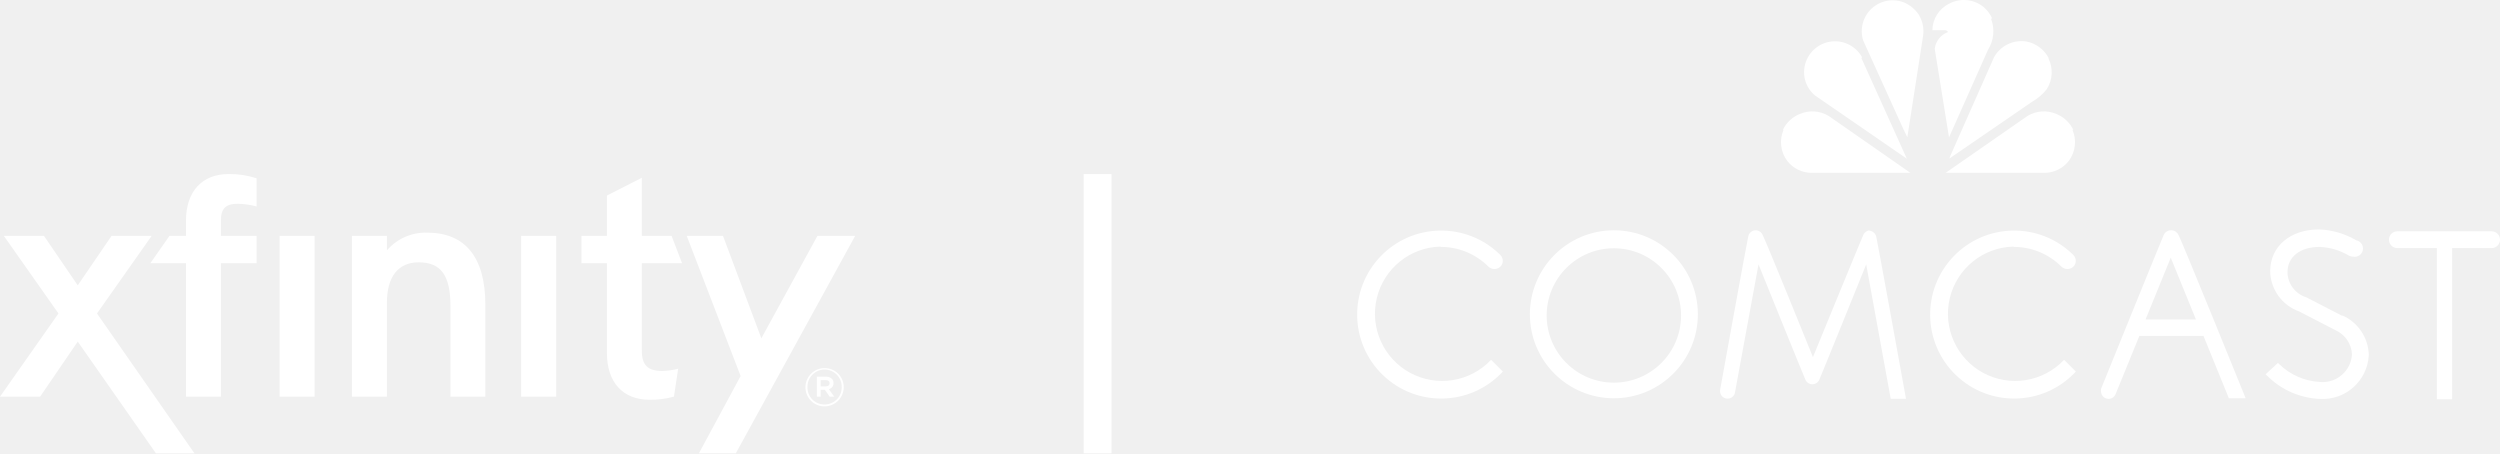
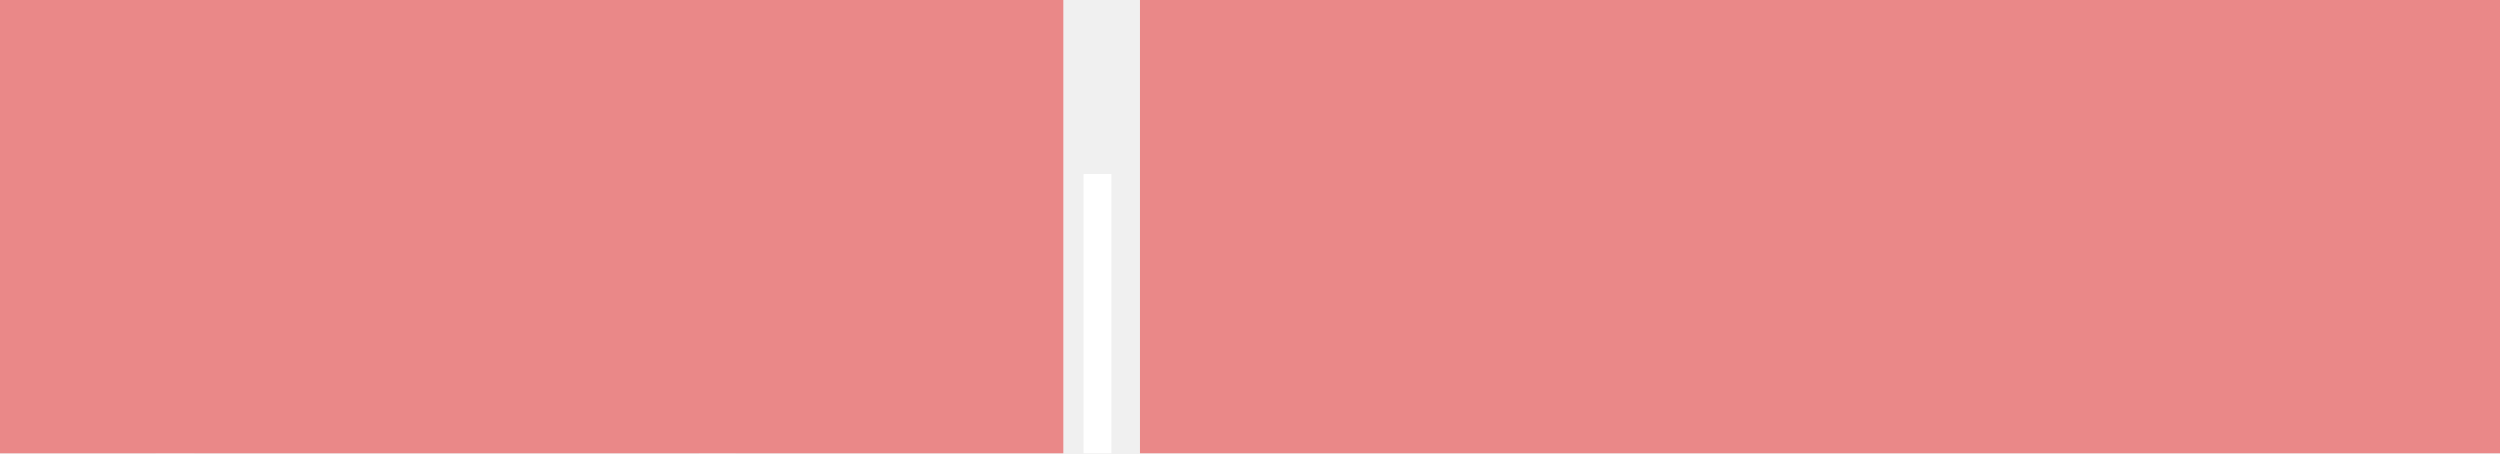
- <svg xmlns="http://www.w3.org/2000/svg" viewBox="0 0 179.451 32.539">
-   <g id="da0eb711-9b48-427d-a7cf-ad984e1d1f4c" data-name="Layer 2">
-     <g id="4dc961dc-4ec8-47aa-a9ba-ba471dfdf282" data-name="Layer 1">
-       <rect x="77.785" y="12.493" width="2" height="20.046" fill="#fff" />
-       <g>
-         <path d="M142.915,1.337a2.508,2.508,0,0,1-.217,2.243l-2.797,6.282h0l-1.025-6.355a1.459,1.459,0,0,1,.953-1.206.265.265,0,0,0-.181-.133h-.941A2.158,2.158,0,0,1,139.912.263a2.243,2.243,0,0,1,2.472.241,2.327,2.327,0,0,1,.615.82" fill="#fff" />
-         <path d="M137.766,1.12a2.255,2.255,0,0,1,.277,1.435l-1.133,7.295h0l-.289-.591-2.882-6.355a2.219,2.219,0,0,1,2.966-2.713,2.412,2.412,0,0,1,1.061.916" fill="#fff" />
-         <path d="M147.039,4.194A2.243,2.243,0,0,1,146.918,6.401a3.738,3.738,0,0,1-1.073.916L139.924,11.381h0l.072-.193L143.132,4.11a2.255,2.255,0,0,1,2.315-1.133,2.291,2.291,0,0,1,1.616,1.206" fill="#fff" />
-         <path d="M133.606,4.158l3.268,7.235h0l-6.584-4.534a2.17,2.17,0,0,1-.711-2.267,2.219,2.219,0,0,1,4.088-.47" fill="#fff" />
-         <path d="M148.763,9.319a2.243,2.243,0,0,1-.265,2.231,2.219,2.219,0,0,1-1.821.856H139.659l5.884-4.088a2.267,2.267,0,0,1,2.074-.133,2.303,2.303,0,0,1,1.206,1.133" fill="#fff" />
-         <path d="M128.023,9.319a2.243,2.243,0,0,0,.265,2.231,2.219,2.219,0,0,0,1.821.856h7.018l-5.872-4.088a2.267,2.267,0,0,0-2.074-.133,2.303,2.303,0,0,0-1.206,1.133" fill="#fff" />
-         <path d="M115.844,27.467a4.823,4.823,0,1,1,4.823-4.823,4.823,4.823,0,0,1-4.823,4.823m0-10.937a6.029,6.029,0,1,0,6.029,6.029,6.029,6.029,0,0,0-6.029-6.029" fill="#fff" />
-         <path d="M168.14,22.68,165.548,21.341a1.917,1.917,0,0,1-1.351-1.797c0-1.109.904-1.821,2.315-1.821a4.498,4.498,0,0,1,2.098.627.615.615,0,0,0,.289.072.597.597,0,0,0,.241-1.17,5.74,5.74,0,0,0-2.677-.784c-2.062,0-3.509,1.206-3.509,3.015a3.123,3.123,0,0,0,2.074,2.87l2.592,1.338a2.002,2.002,0,0,1,1.206,1.748,2.11,2.11,0,0,1-2.229,1.984q-.043-.003-.086-.007a4.498,4.498,0,0,1-2.906-1.278l-.096-.084-.88.808.109.109a5.667,5.667,0,0,0,3.786,1.664,3.316,3.316,0,0,0,3.506-3.114l.003-.057a3.195,3.195,0,0,0-1.893-2.822" fill="#fff" />
-         <path d="M103.4,17.724a4.823,4.823,0,0,1,3.449,1.423.627.627,0,0,0,.844,0,.591.591,0,0,0,.009-.836l-.009-.009-.072-.072a6.029,6.029,0,1,0,.174,8.525q.04-.042.079-.084l-.844-.844a4.823,4.823,0,1,1-3.617-8.127" fill="#fff" />
-         <path d="M144.53,17.724a4.823,4.823,0,0,1,3.449,1.423.627.627,0,0,0,.844,0,.591.591,0,0,0,.009-.836l-.009-.009-.072-.072a6.029,6.029,0,1,0,.174,8.525q.04-.042.079-.084l-.844-.844a4.823,4.823,0,1,1-3.617-8.127" fill="#fff" />
-         <path d="M134.245,16.53a.567.567,0,0,0-.494.326c-.096.193-3.617,8.778-3.617,8.778s-3.473-8.585-3.617-8.778a.54.54,0,0,0-1.025.109c-.072.241-2.026,11.045-2.026,11.045a.652.652,0,0,0,0,.109.543.543,0,0,0,1.061.109l1.7-9.249s3.268,8.079,3.364,8.272a.543.543,0,0,0,1.001,0c.096-.193,3.364-8.272,3.364-8.272l1.76,9.646h1.097s-2.062-11.383-2.134-11.636a.567.567,0,0,0-.531-.434" fill="#fff" />
-         <path d="M154.008,22.933l1.809-4.437,1.809,4.437Zm1.809-6.403a.567.567,0,0,0-.506.338c-.096.193-4.498,11.045-4.498,11.045a.555.555,0,0,0,0,.205.543.543,0,0,0,1.037.193l1.712-4.196h4.606L159.989,28.588h1.206s-4.679-11.54-4.823-11.72a.567.567,0,0,0-.494-.338" fill="#fff" />
-         <path d="M178.836,16.602h-6.753a.603.603,0,0,0,0,1.206H174.917V28.66h1.097V17.808h2.834a.603.603,0,0,0,0-1.206" fill="#fff" />
+ <svg xmlns="http://www.w3.org/2000/svg" viewBox="0 0 179.467 32.539">
+   <g id="72e773c9-f5c7-48f1-9399-e0fda58e4007" data-name="Layer 2">
+     <g id="a90608af-d0a1-44d6-9620-b7967f1c48c3" data-name="Layer 1">
+       <g id="8b1e3053-bddb-490c-97ad-31587e0cf1ab" data-name="da0eb711-9b48-427d-a7cf-ad984e1d1f4c">
+         <g id="33ba3a0e-8f88-4d4b-924b-f216fbbc5301" data-name="4dc961dc-4ec8-47aa-a9ba-ba471dfdf282">
+           <rect x="77.785" y="12.493" width="2" height="20.046" fill="#fff" />
+           <g>
+             <path d="M142.915,1.337a2.508,2.508,0,0,1-.217,2.243L139.9,9.862h0l-1.025-6.355a1.459,1.459,0,0,1,.953-1.206.265.265,0,0,0-.181-.133h-.941A2.158,2.158,0,0,1,139.912.263a2.243,2.243,0,0,1,2.472.241,2.327,2.327,0,0,1,.615.82" fill="#fff" />
+             <path d="M137.766,1.12a2.255,2.255,0,0,1,.277,1.435l-1.133,7.295h0l-.289-.591-2.882-6.355A2.219,2.219,0,0,1,136.705.191a2.412,2.412,0,0,1,1.061.916" fill="#fff" />
+             <path d="M147.039,4.194A2.243,2.243,0,0,1,146.918,6.401a3.738,3.738,0,0,1-1.073.916L139.924,11.381h0l.072-.193L143.132,4.11a2.255,2.255,0,0,1,2.315-1.133,2.291,2.291,0,0,1,1.616,1.206" fill="#fff" />
+             <path d="M133.606,4.158l3.268,7.235h0l-6.584-4.534a2.17,2.17,0,0,1-.711-2.267,2.219,2.219,0,0,1,4.088-.47" fill="#fff" />
+             <path d="M148.763,9.319a2.243,2.243,0,0,1-.265,2.231,2.219,2.219,0,0,1-1.821.856H139.659l5.884-4.088a2.267,2.267,0,0,1,2.074-.133,2.303,2.303,0,0,1,1.206,1.133" fill="#fff" />
+             <path d="M128.023,9.319a2.243,2.243,0,0,0,.265,2.231,2.219,2.219,0,0,0,1.821.856h7.018l-5.872-4.088a2.267,2.267,0,0,0-2.074-.133,2.303,2.303,0,0,0-1.206,1.133" fill="#fff" />
+             <path d="M115.844,27.467a4.823,4.823,0,1,1,4.823-4.823,4.823,4.823,0,0,1-4.823,4.823h0m0-10.937a6.029,6.029,0,1,0,6.029,6.029,6.029,6.029,0,0,0-6.029-6.029" fill="#fff" />
+             <path d="M168.14,22.68l-2.592-1.339a1.917,1.917,0,0,1-1.351-1.797c0-1.109.904-1.821,2.315-1.821a4.498,4.498,0,0,1,2.098.627.615.615,0,0,0,.289.072.597.597,0,0,0,.241-1.17h0a5.74,5.74,0,0,0-2.677-.784c-2.062,0-3.509,1.206-3.509,3.015a3.123,3.123,0,0,0,2.074,2.87l2.592,1.338a2.002,2.002,0,0,1,1.206,1.748,2.11,2.11,0,0,1-2.229,1.984h0q-.043-.003-.086-.007a4.498,4.498,0,0,1-2.906-1.278l-.096-.084-.88.808.109.109a5.667,5.667,0,0,0,3.786,1.664,3.316,3.316,0,0,0,3.506-3.114l.003-.057a3.195,3.195,0,0,0-1.893-2.822" fill="#fff" />
+             <path d="M103.4,17.724a4.823,4.823,0,0,1,3.449,1.423.627.627,0,0,0,.844,0,.591.591,0,0,0,.009-.836l-.009-.009-.072-.072a6.029,6.029,0,1,0,.174,8.525q.04-.042.079-.084l-.844-.844a4.823,4.823,0,1,1-3.617-8.127" fill="#fff" />
+             <path d="M144.53,17.724a4.823,4.823,0,0,1,3.449,1.423.627.627,0,0,0,.844,0,.591.591,0,0,0,.009-.836l-.009-.009-.072-.072a6.029,6.029,0,1,0,.174,8.525q.04-.042.079-.084l-.844-.844a4.823,4.823,0,1,1-3.617-8.127" fill="#fff" />
+             <path d="M134.245,16.53a.567.567,0,0,0-.494.326c-.096.193-3.617,8.778-3.617,8.778s-3.473-8.585-3.617-8.778a.54.54,0,0,0-1.025.109c-.072.241-2.026,11.045-2.026,11.045a.652.652,0,0,0,0,.109.543.543,0,0,0,1.061.109l1.7-9.249s3.268,8.079,3.364,8.272a.543.543,0,0,0,1.001,0c.096-.193,3.364-8.272,3.364-8.272l1.76,9.646h1.097s-2.062-11.383-2.134-11.636a.567.567,0,0,0-.531-.434" fill="#fff" />
+             <path d="M154.008,22.933l1.809-4.437,1.809,4.437Zm1.809-6.403a.567.567,0,0,0-.506.338c-.096.193-4.498,11.045-4.498,11.045a.555.555,0,0,0,0,.205.543.543,0,0,0,1.037.193l1.712-4.196h4.606L159.989,28.588h1.206s-4.679-11.54-4.823-11.72a.567.567,0,0,0-.494-.338" fill="#fff" />
+             <path d="M178.836,16.602h-6.753a.603.603,0,0,0,0,1.206H174.917V28.66h1.097V17.808H178.848a.603.603,0,0,0,0-1.206" fill="#fff" />
+           </g>
+           <path d="M39.925,27.822V16.931h-2.52v11.541h2.52Zm-17.345,0V16.931H20.071v11.541H22.58Zm8.084-11.123a3.667,3.667,0,0,0-2.891,1.272v-1.041H25.264v11.541h2.509v-6.737c0-1.87.808-2.904,2.28-2.904,1.597,0,2.28.937,2.28,3.124v6.518h2.505V21.866c0-3.382-1.439-5.167-4.174-5.167m12.902,2.193v6.452c0,2.103,1.145,3.351,3.062,3.351a6.219,6.219,0,0,0,1.748-.224l.303-2.003a5.178,5.178,0,0,1-1.134.162c-1.044,0-1.474-.419-1.474-1.459v-6.279h2.887l-.751-1.962H46.071v-4.167l-2.505,1.272v2.895H41.739v1.962ZM13.349,16.931H12.164l-1.372,1.962h2.557v9.579h2.51v-9.579H18.42V16.931H15.859V15.815c0-.845.352-1.188,1.205-1.188a5.483,5.483,0,0,1,1.356.193V12.799a6.145,6.145,0,0,0-2.003-.306c-1.923,0-3.068,1.258-3.068,3.357Zm48.036,0H58.676L54.65,24.283l-2.754-7.353H49.294l3.868,10.062-2.993,5.545h2.65ZM6.962,22.501l3.924-5.57H8.007L5.581,20.483,3.156,16.931H.276l3.921,5.57L0,28.472H2.88l2.701-3.953,5.611,8.02h2.764Z" fill="#fff" />
+           <path d="M57.815,27.802v-.006a1.378,1.378,0,0,1,1.377-1.374,1.364,1.364,0,0,1,1.371,1.356l0,.009v.009a1.378,1.378,0,0,1-1.38,1.374,1.364,1.364,0,0,1-1.368-1.361V27.802m2.604-.006v-.009a1.23,1.23,0,0,0-2.459-.002l0,.011v.006a1.214,1.214,0,0,0,1.194,1.232q.014 0.0.029 0a1.226,1.226,0,0,0,1.236-1.216q0-.011,0-.022m-1.785-.759h.642a.603.603,0,0,1,.438.155.404.404,0,0,1,.116.301v.007a.427.427,0,0,1-.334.432l.387.543h-.327l-.349-.497h-.299v.497h-.274Zm.631.7c.179,0,.283-.088.283-.223V27.508c0-.146-.104-.224-.283-.224h-.357v.453Z" fill="#fff" />
+         </g>
      </g>
-       <path d="M39.925,27.822V16.931h-2.52v11.541h2.52Zm-17.345,0V16.931H20.071v11.541H22.58Zm8.084-11.123a3.667,3.667,0,0,0-2.891,1.272v-1.041H25.264v11.541h2.509v-6.737c0-1.87.808-2.904,2.28-2.904,1.597,0,2.28.937,2.28,3.124v6.518h2.505V21.866c0-3.382-1.439-5.167-4.174-5.167m12.902,2.193v6.452c0,2.103,1.145,3.351,3.062,3.351a6.219,6.219,0,0,0,1.748-.224l.303-2.003a5.178,5.178,0,0,1-1.134.162c-1.044,0-1.474-.419-1.474-1.459v-6.279h2.887l-.751-1.962H46.071v-4.167l-2.505,1.272v2.895H41.739v1.962ZM13.349,16.931H12.164l-1.372,1.962h2.557v9.579h2.51v-9.579H18.42V16.931H15.859V15.815c0-.845.352-1.188,1.205-1.188a5.483,5.483,0,0,1,1.356.193V12.799a6.145,6.145,0,0,0-2.003-.306c-1.923,0-3.068,1.258-3.068,3.357Zm48.036,0H58.676L54.65,24.283l-2.754-7.353H49.294l3.868,10.062-2.993,5.545h2.65ZM6.962,22.501l3.924-5.57H8.007L5.581,20.483,3.156,16.931H.276l3.921,5.57L0,28.472H2.88l2.701-3.953,5.611,8.02h2.764Z" fill="#fff" />
-       <path d="M57.815,27.802V27.796a1.378,1.378,0,0,1,1.377-1.374,1.364,1.364,0,0,1,1.371,1.365v.009a1.378,1.378,0,0,1-1.38,1.374,1.364,1.364,0,0,1-1.368-1.368m2.604-.006v-.009a1.23,1.23,0,1,0-2.459.009V27.802a1.214,1.214,0,0,0,1.223,1.232,1.226,1.226,0,0,0,1.236-1.238m-1.785-.759h.642a.603.603,0,0,1,.438.155.404.404,0,0,1,.116.301v.007a.427.427,0,0,1-.334.432l.387.543h-.327l-.349-.497h-.299v.497h-.274Zm.631.7c.179,0,.283-.088.283-.223V27.508c0-.146-.104-.224-.283-.224h-.357v.453Z" fill="#fff" />
+       <rect width="76.333" height="32.539" fill="#ea8888" />
+       <rect x="81.834" width="97.633" height="32.538" fill="#ea8888" />
    </g>
  </g>
</svg>
